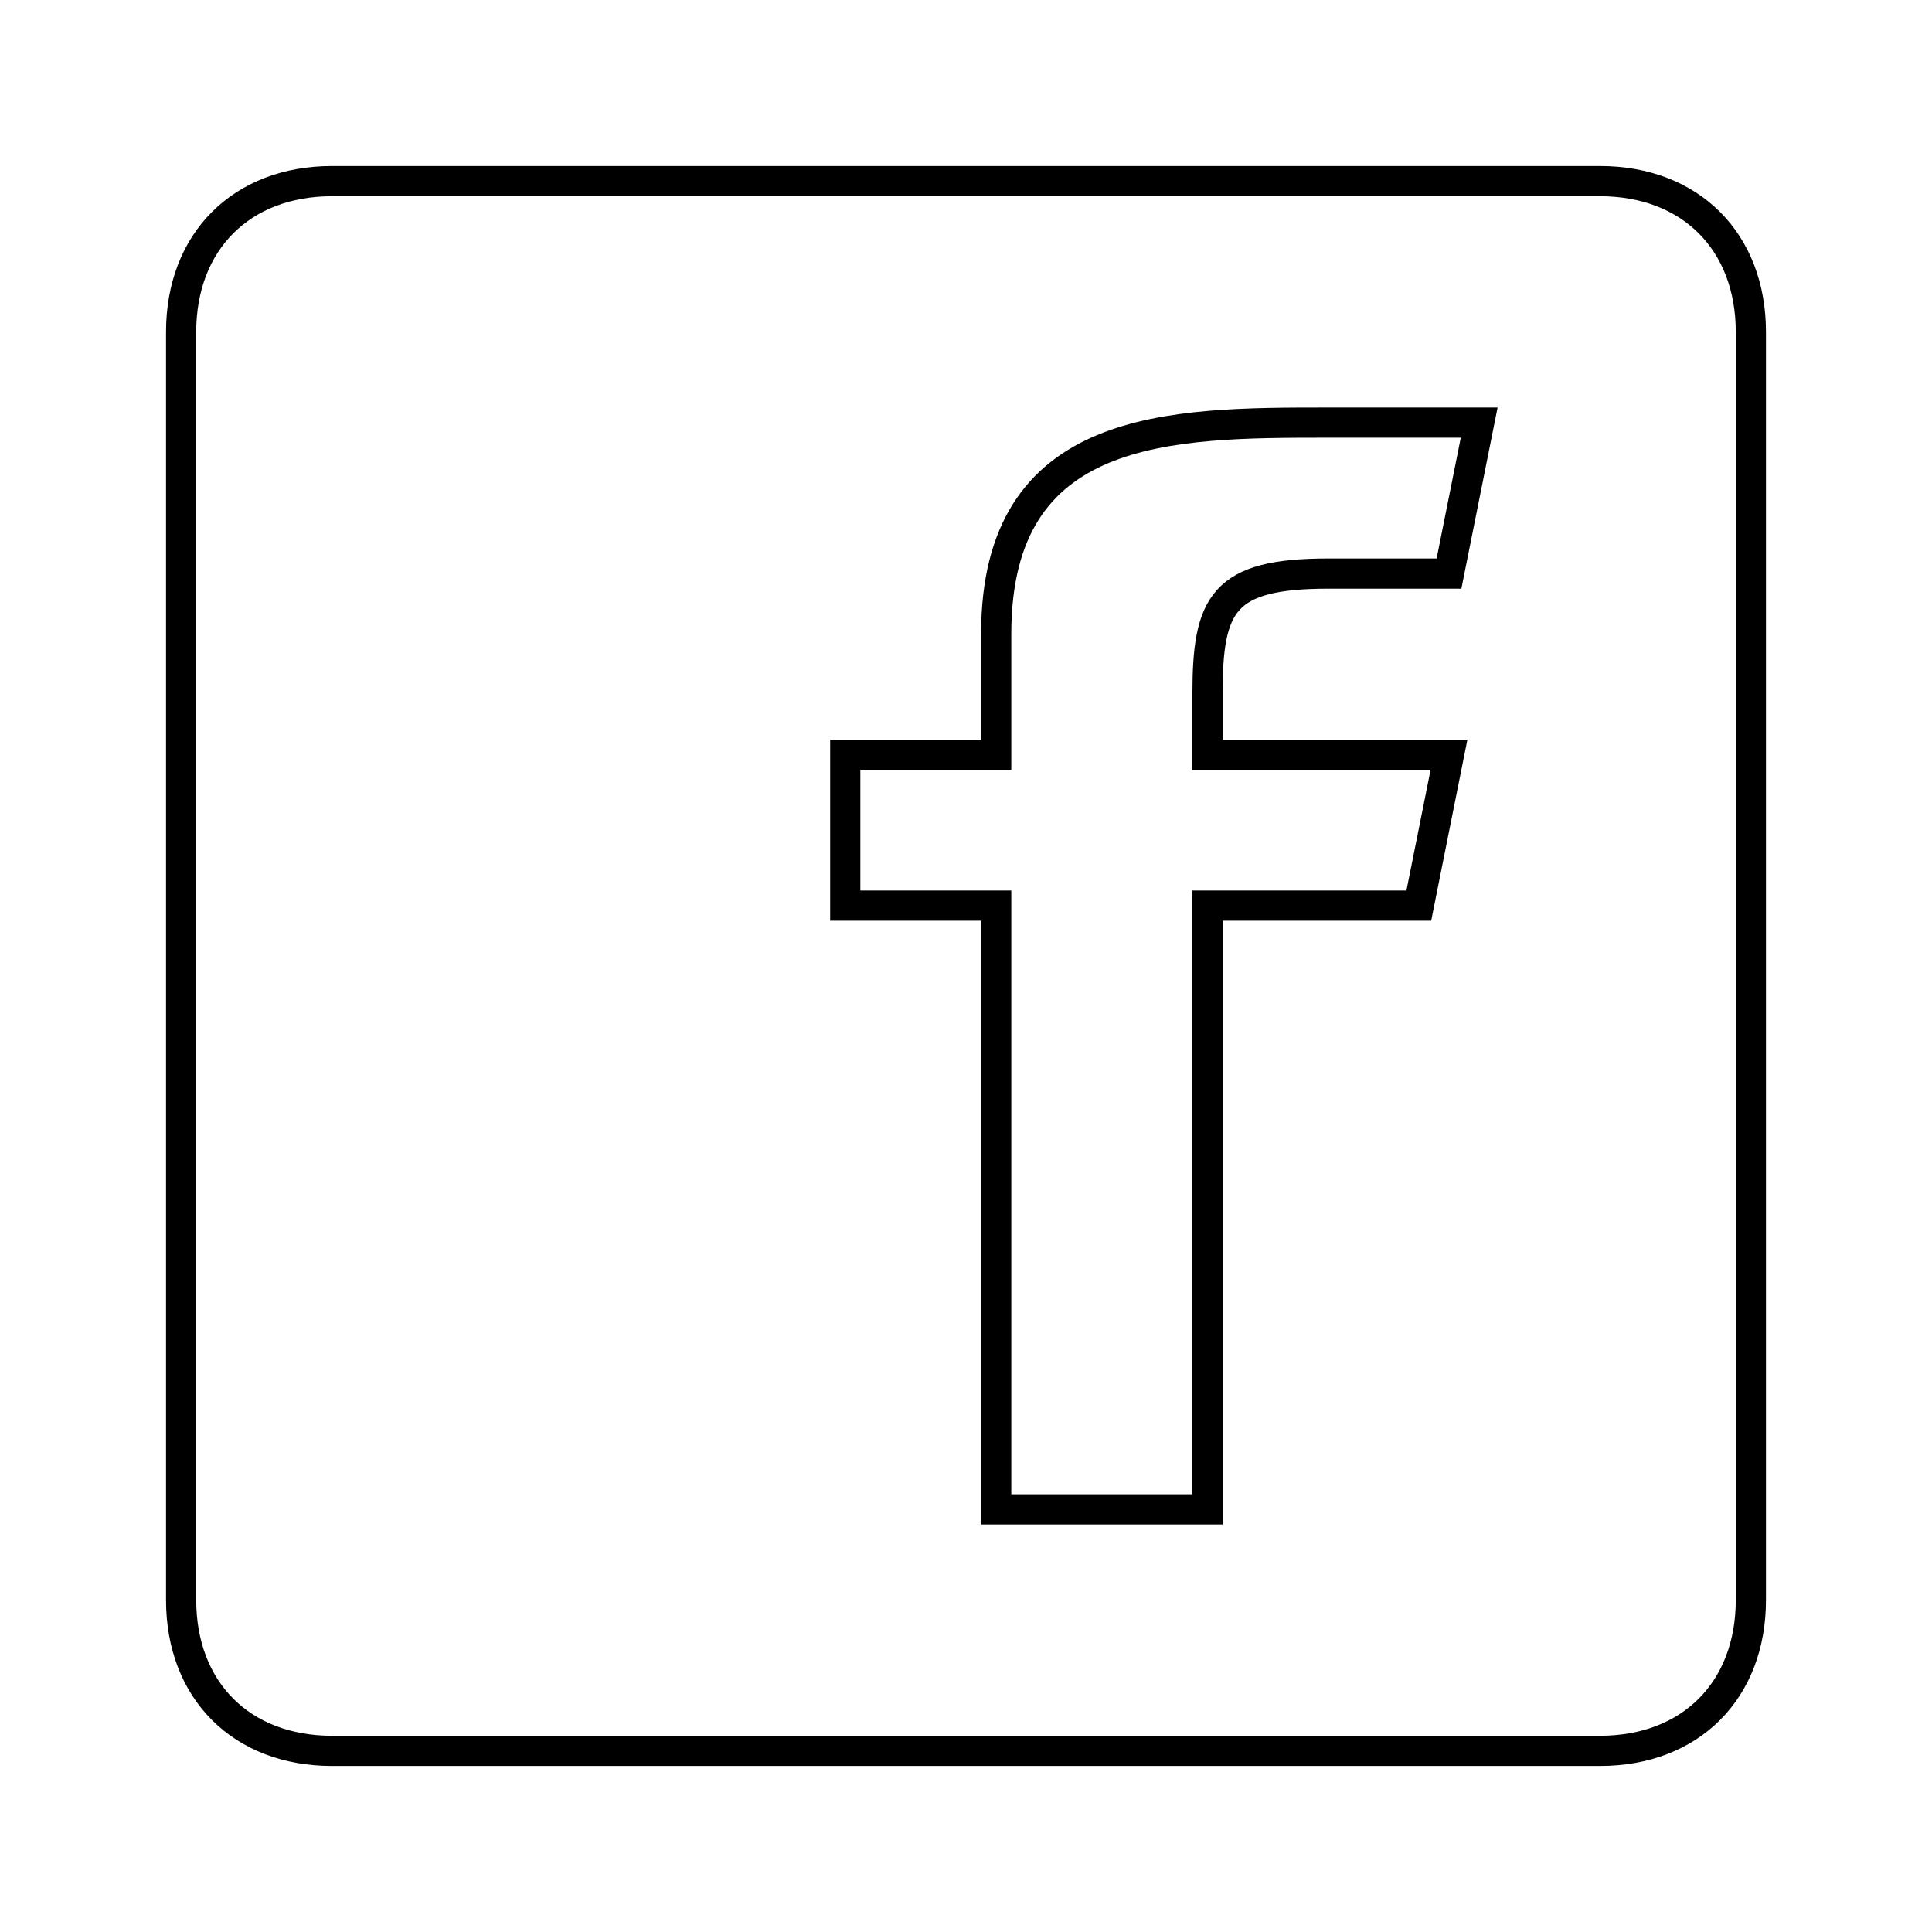
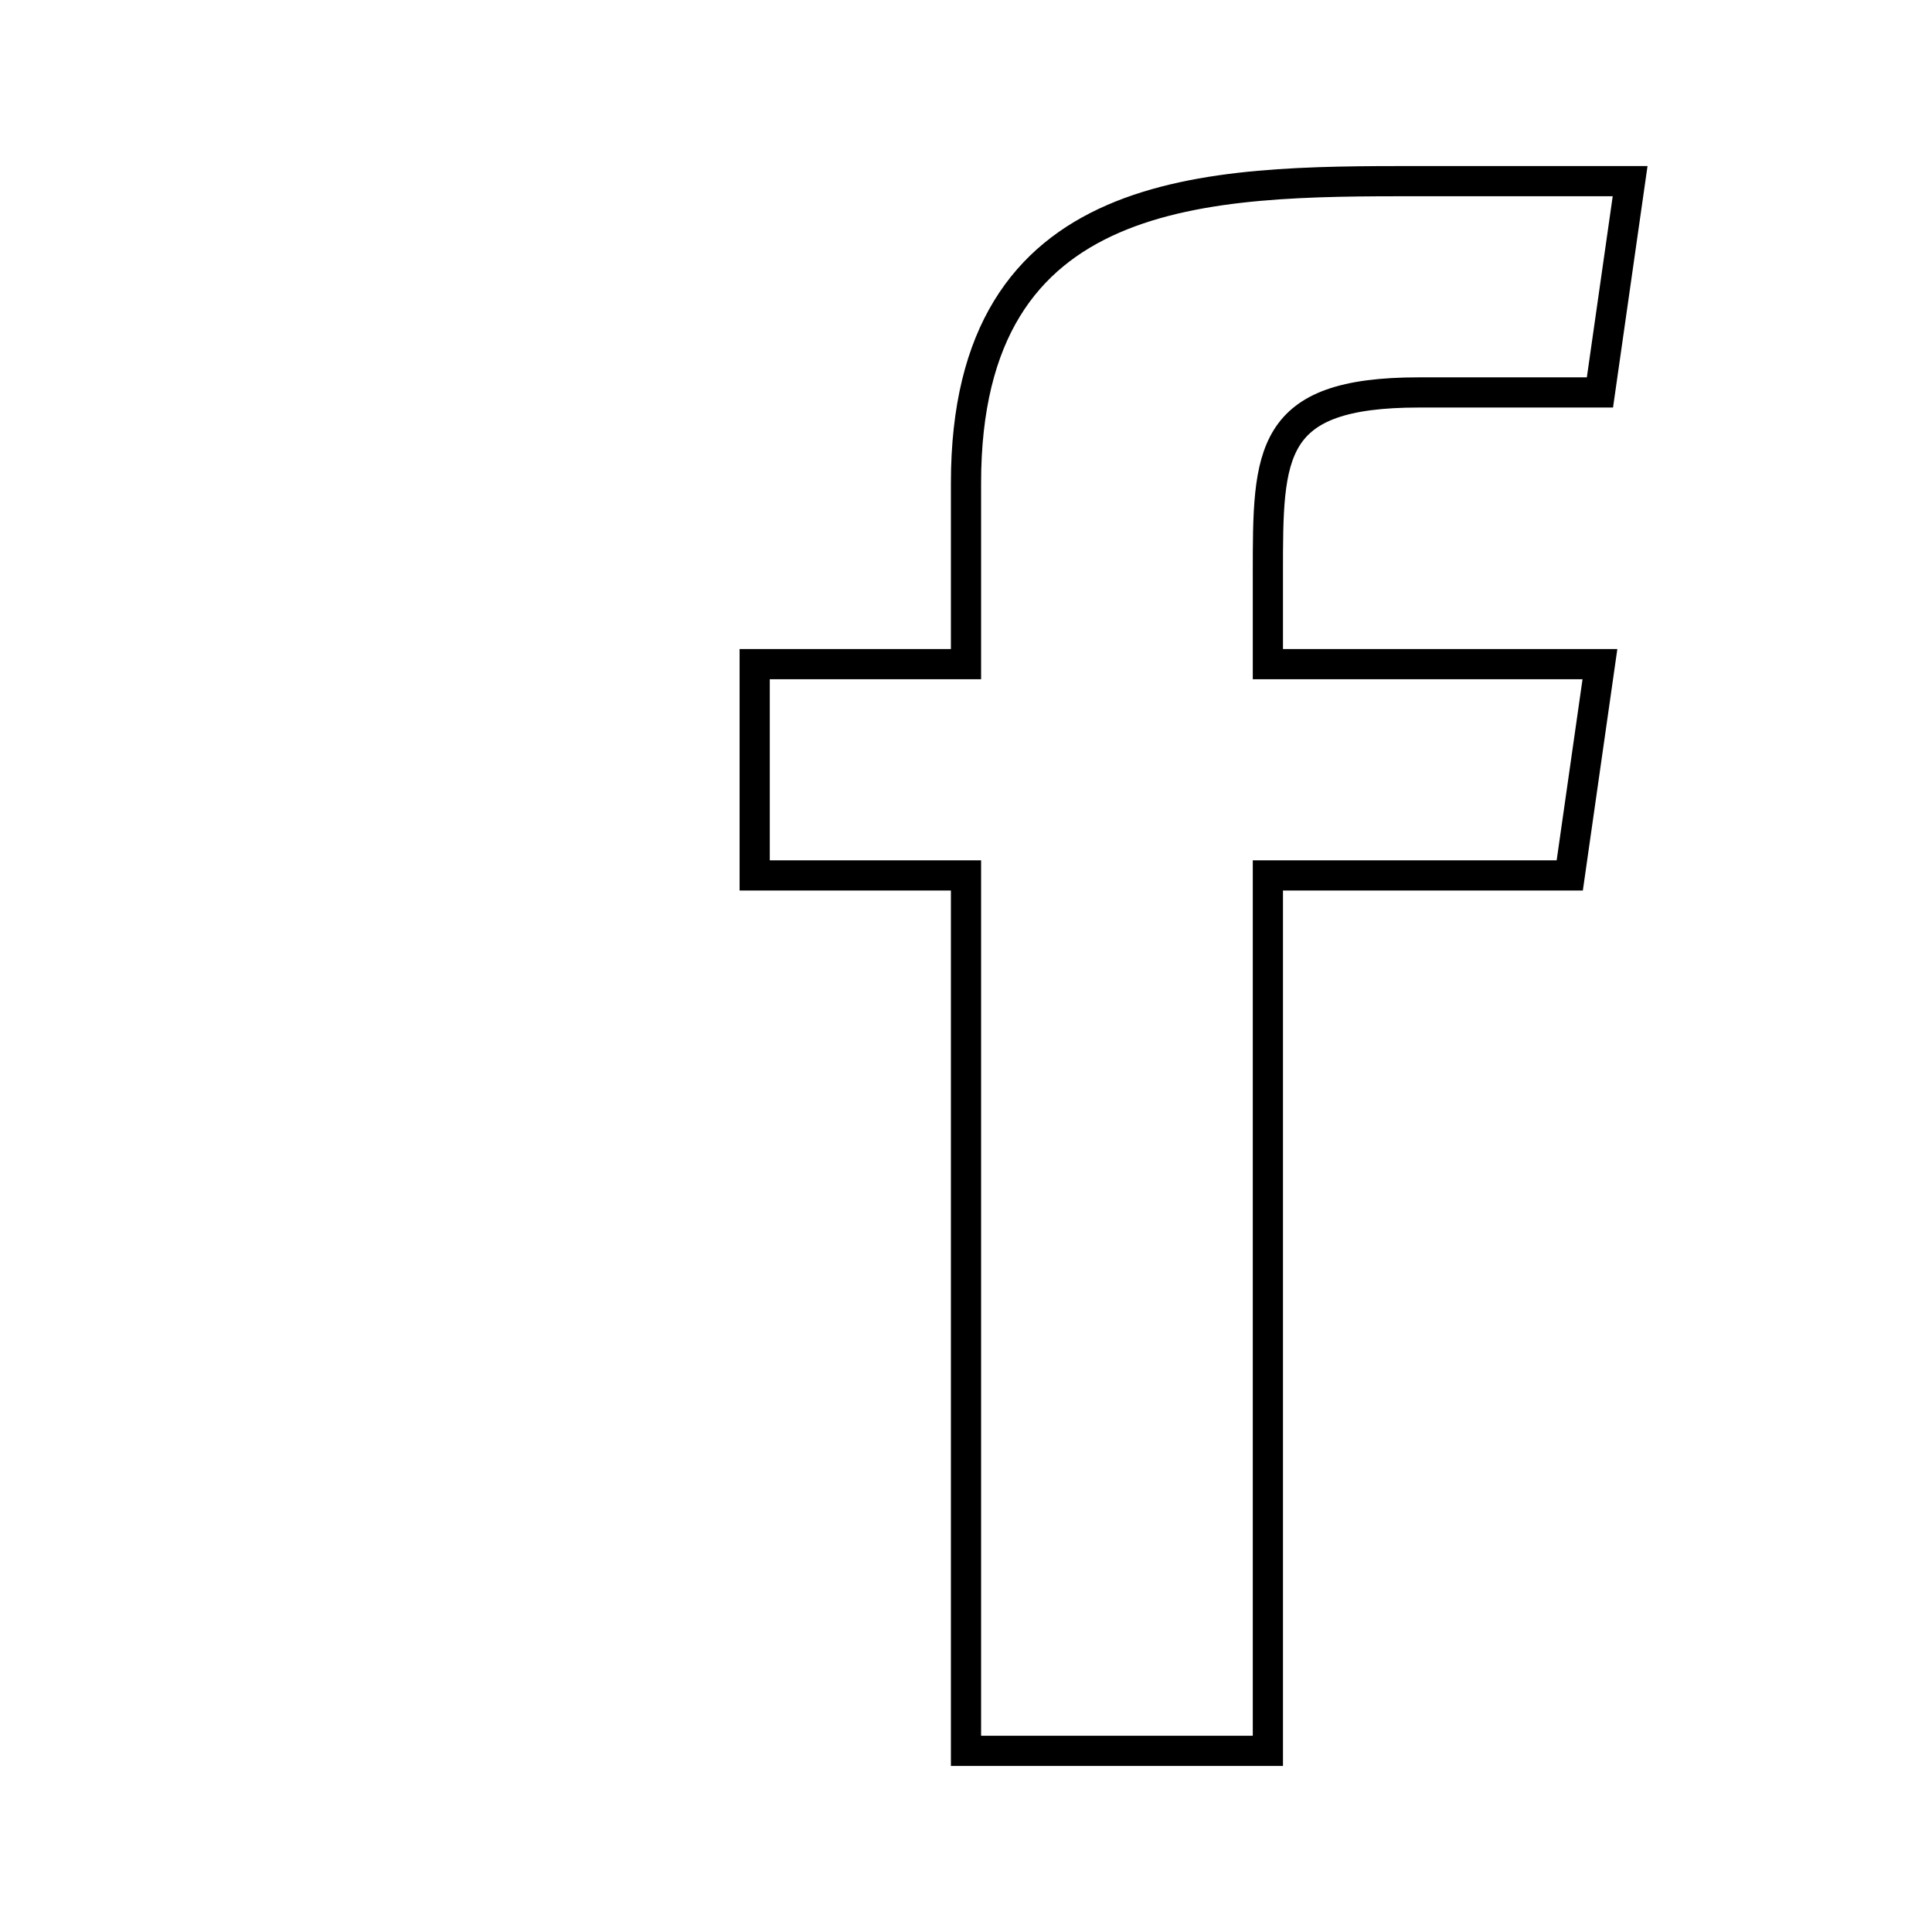
<svg xmlns="http://www.w3.org/2000/svg" height="64" width="64" version="1.1">
-   <path stroke="#000" fill="none" d="m11,6,42,0c3,0,5,2,5,5v42c0,3-2,5-5,5h-42c-3,0-5-2-5-5v-42c0-3,2-5,5-5z" />
-   <path stroke="#000" fill="none" d="m33,50,0-20-5,0,0-5,5,0,0-4c0-7,5.76-7,11-7h5l-1,5h-4c-3.5,0-4,1-4,4v2h8l-1,5h-7v20z" />
+   <path stroke="#000" fill="none" d="m32,58,0-29-7,0,0-7,7,0,0-6c0-10,8-10,15-10h7l-1,7h-6c-5,0-5,2-5,6v3h11l-1,7h-10v29z" />
</svg>
